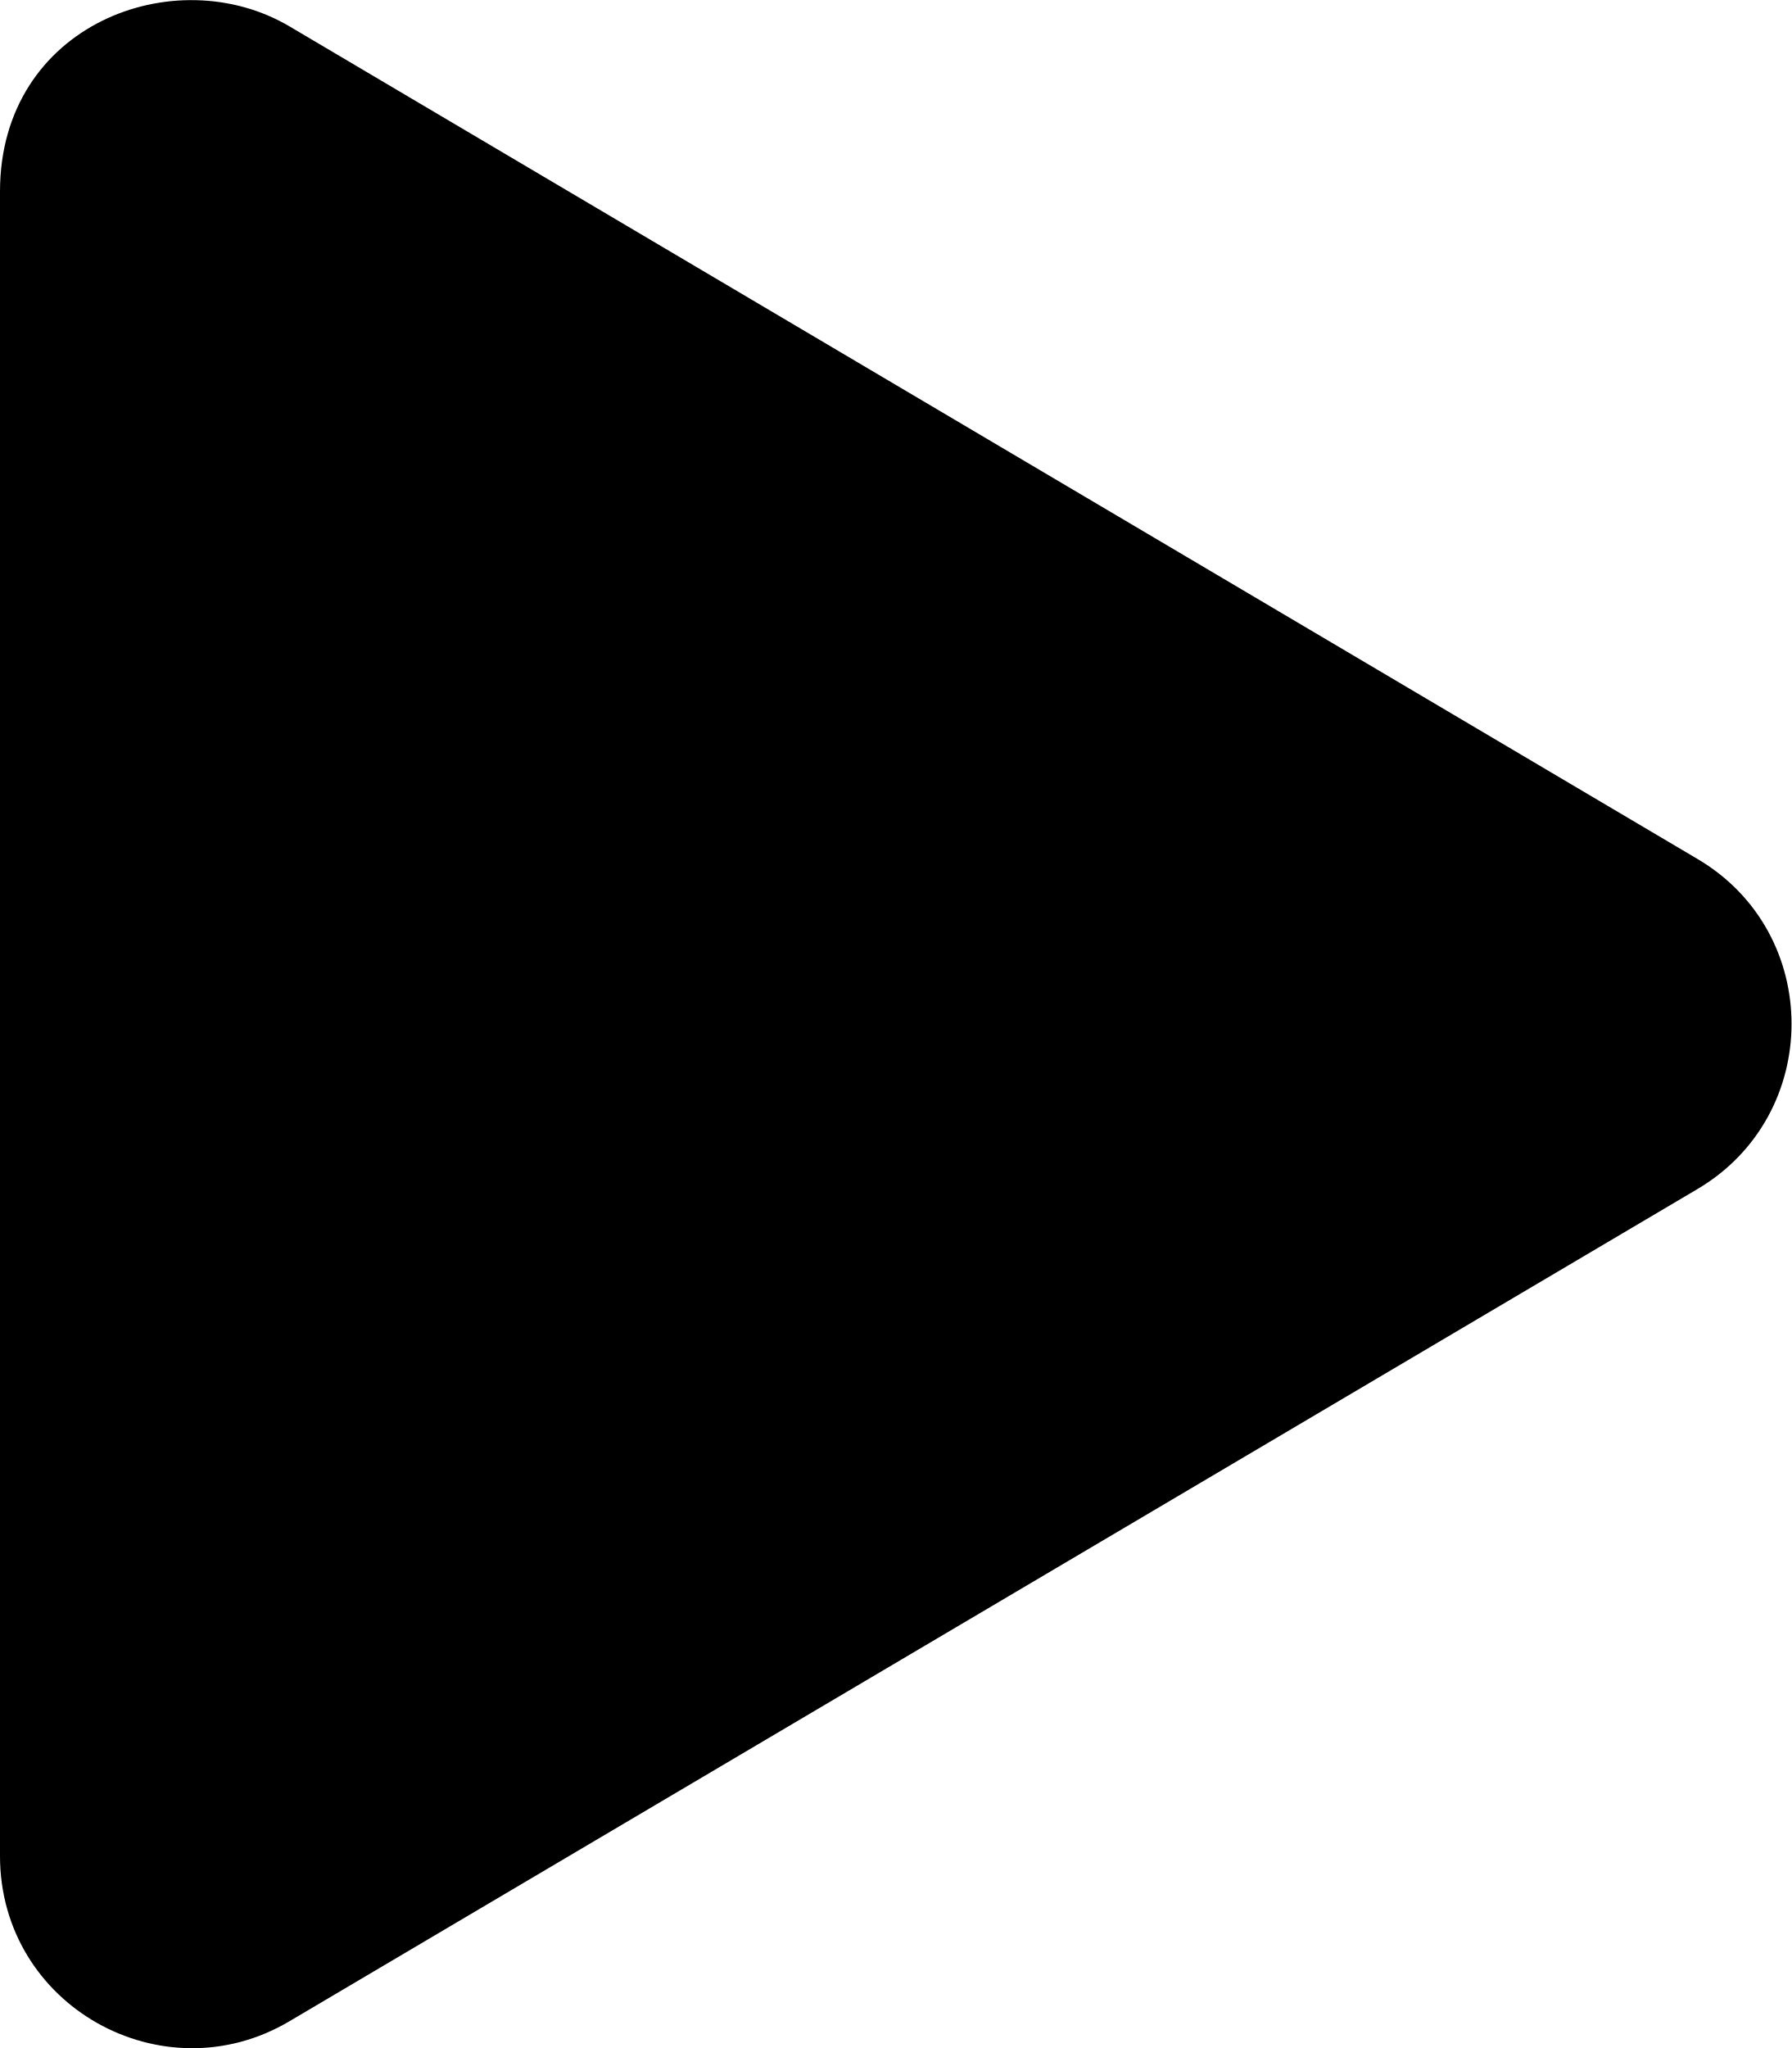
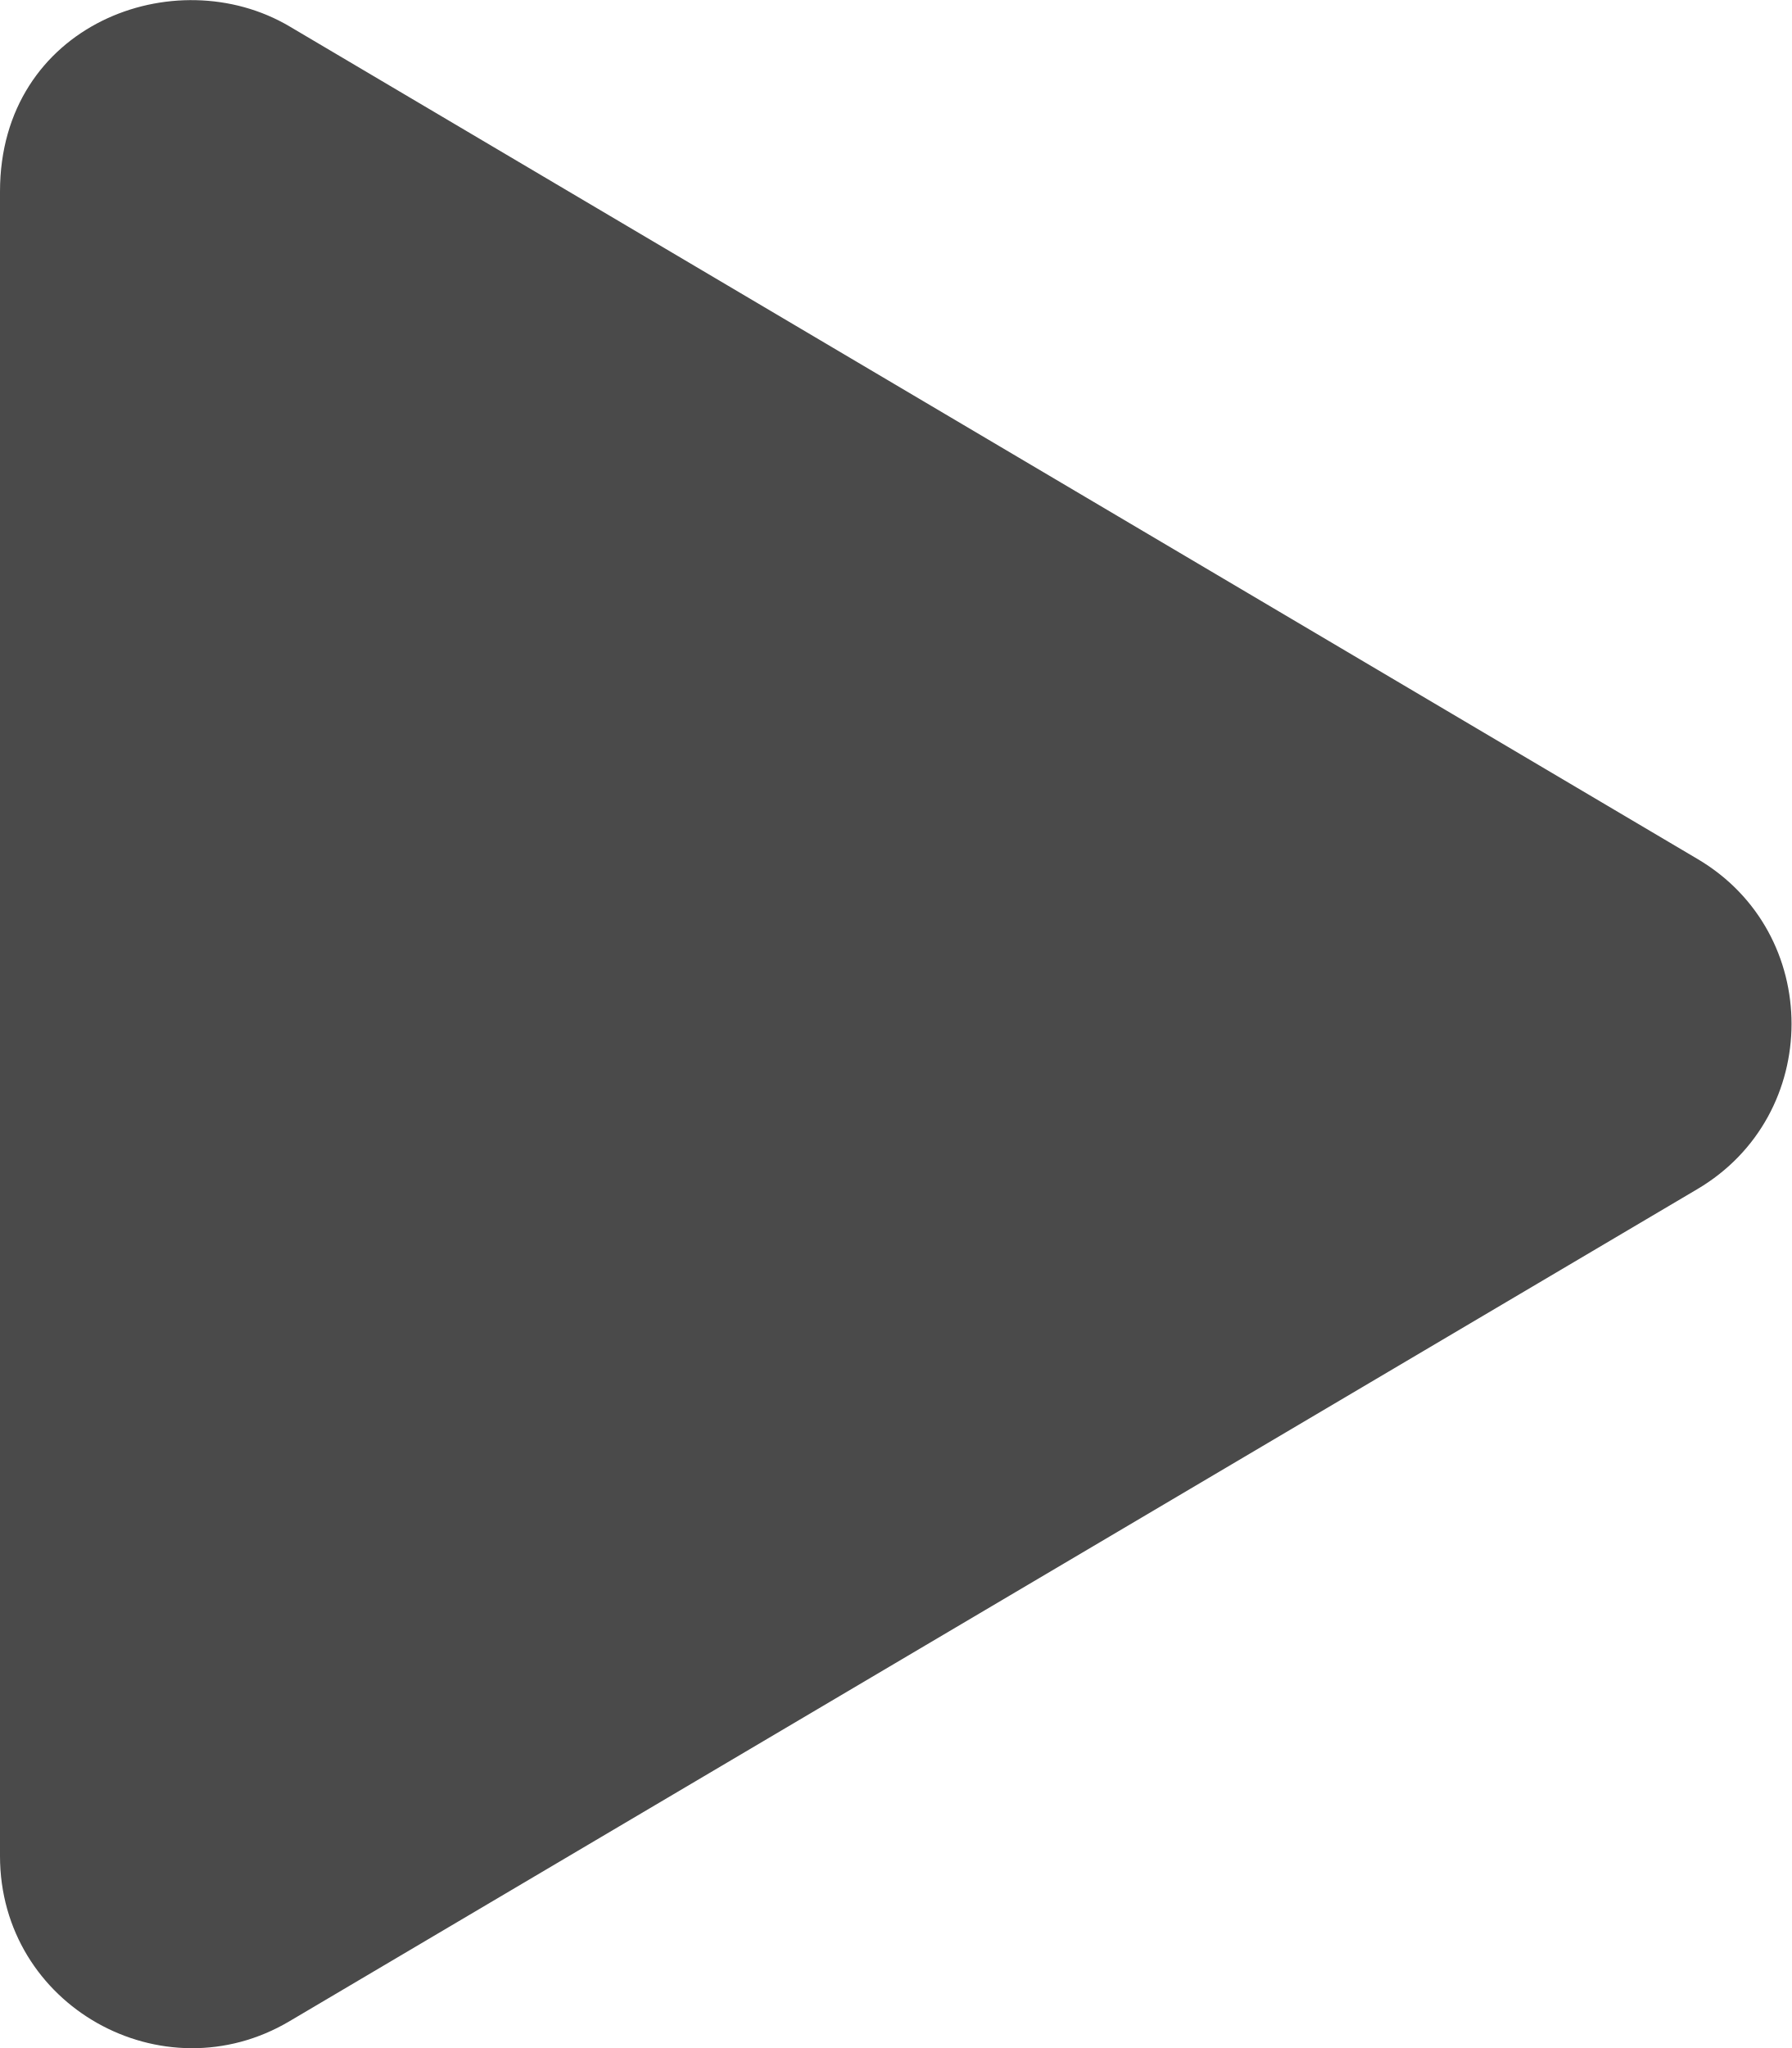
<svg xmlns="http://www.w3.org/2000/svg" aria-hidden="true" focusable="false" data-prefix="fas" data-icon="play" role="img" viewBox="0 0 448 512" class="svg-inline--fa fa-play fa-w-14 fa-7x">
-   <path fill="currentColor" d="M424.4 214.7L72.4 6.6C43.8-10.3 0 6.1 0 47.9V464c0 37.5 40.7 60.1 72.4 41.3l352-208c31.4-18.5 31.5-64.1 0-82.6z" class="" />
+   <path fill="#4a4a4a" d="M424.4 214.7L72.4 6.6C43.8-10.3 0 6.1 0 47.9V464c0 37.5 40.7 60.1 72.4 41.3l352-208c31.4-18.5 31.5-64.1 0-82.6z" class="" />
</svg>
